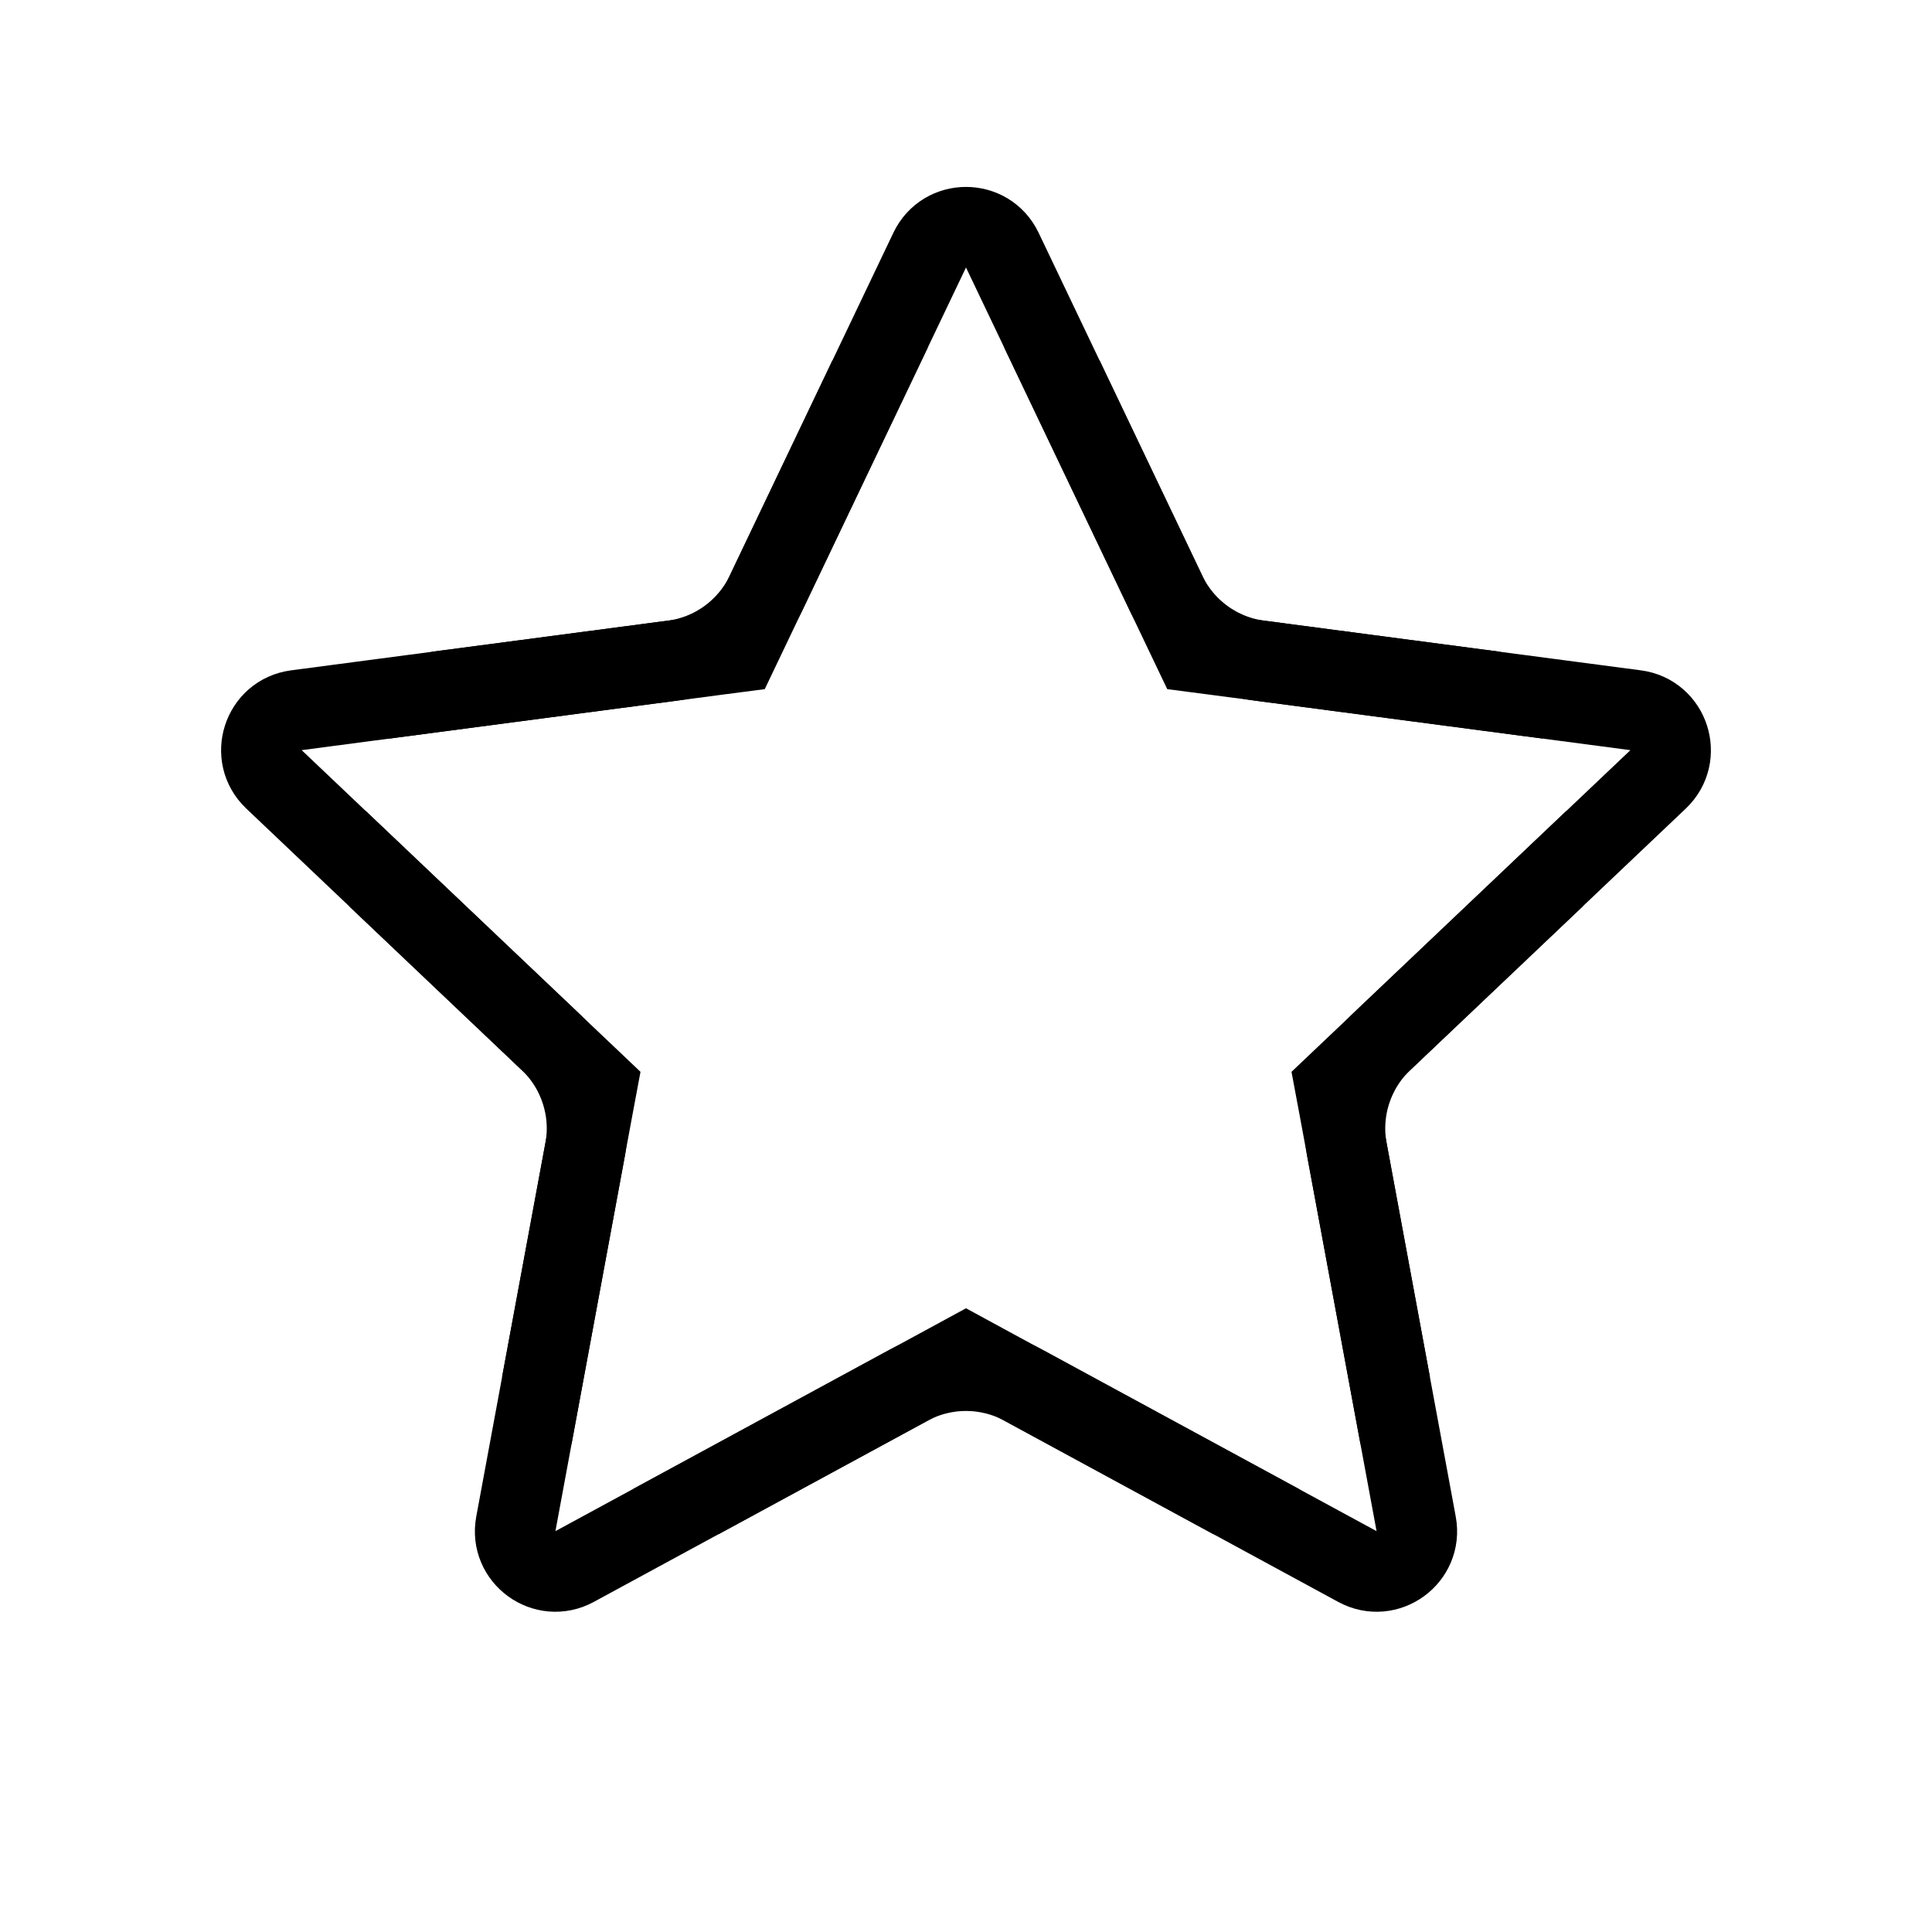
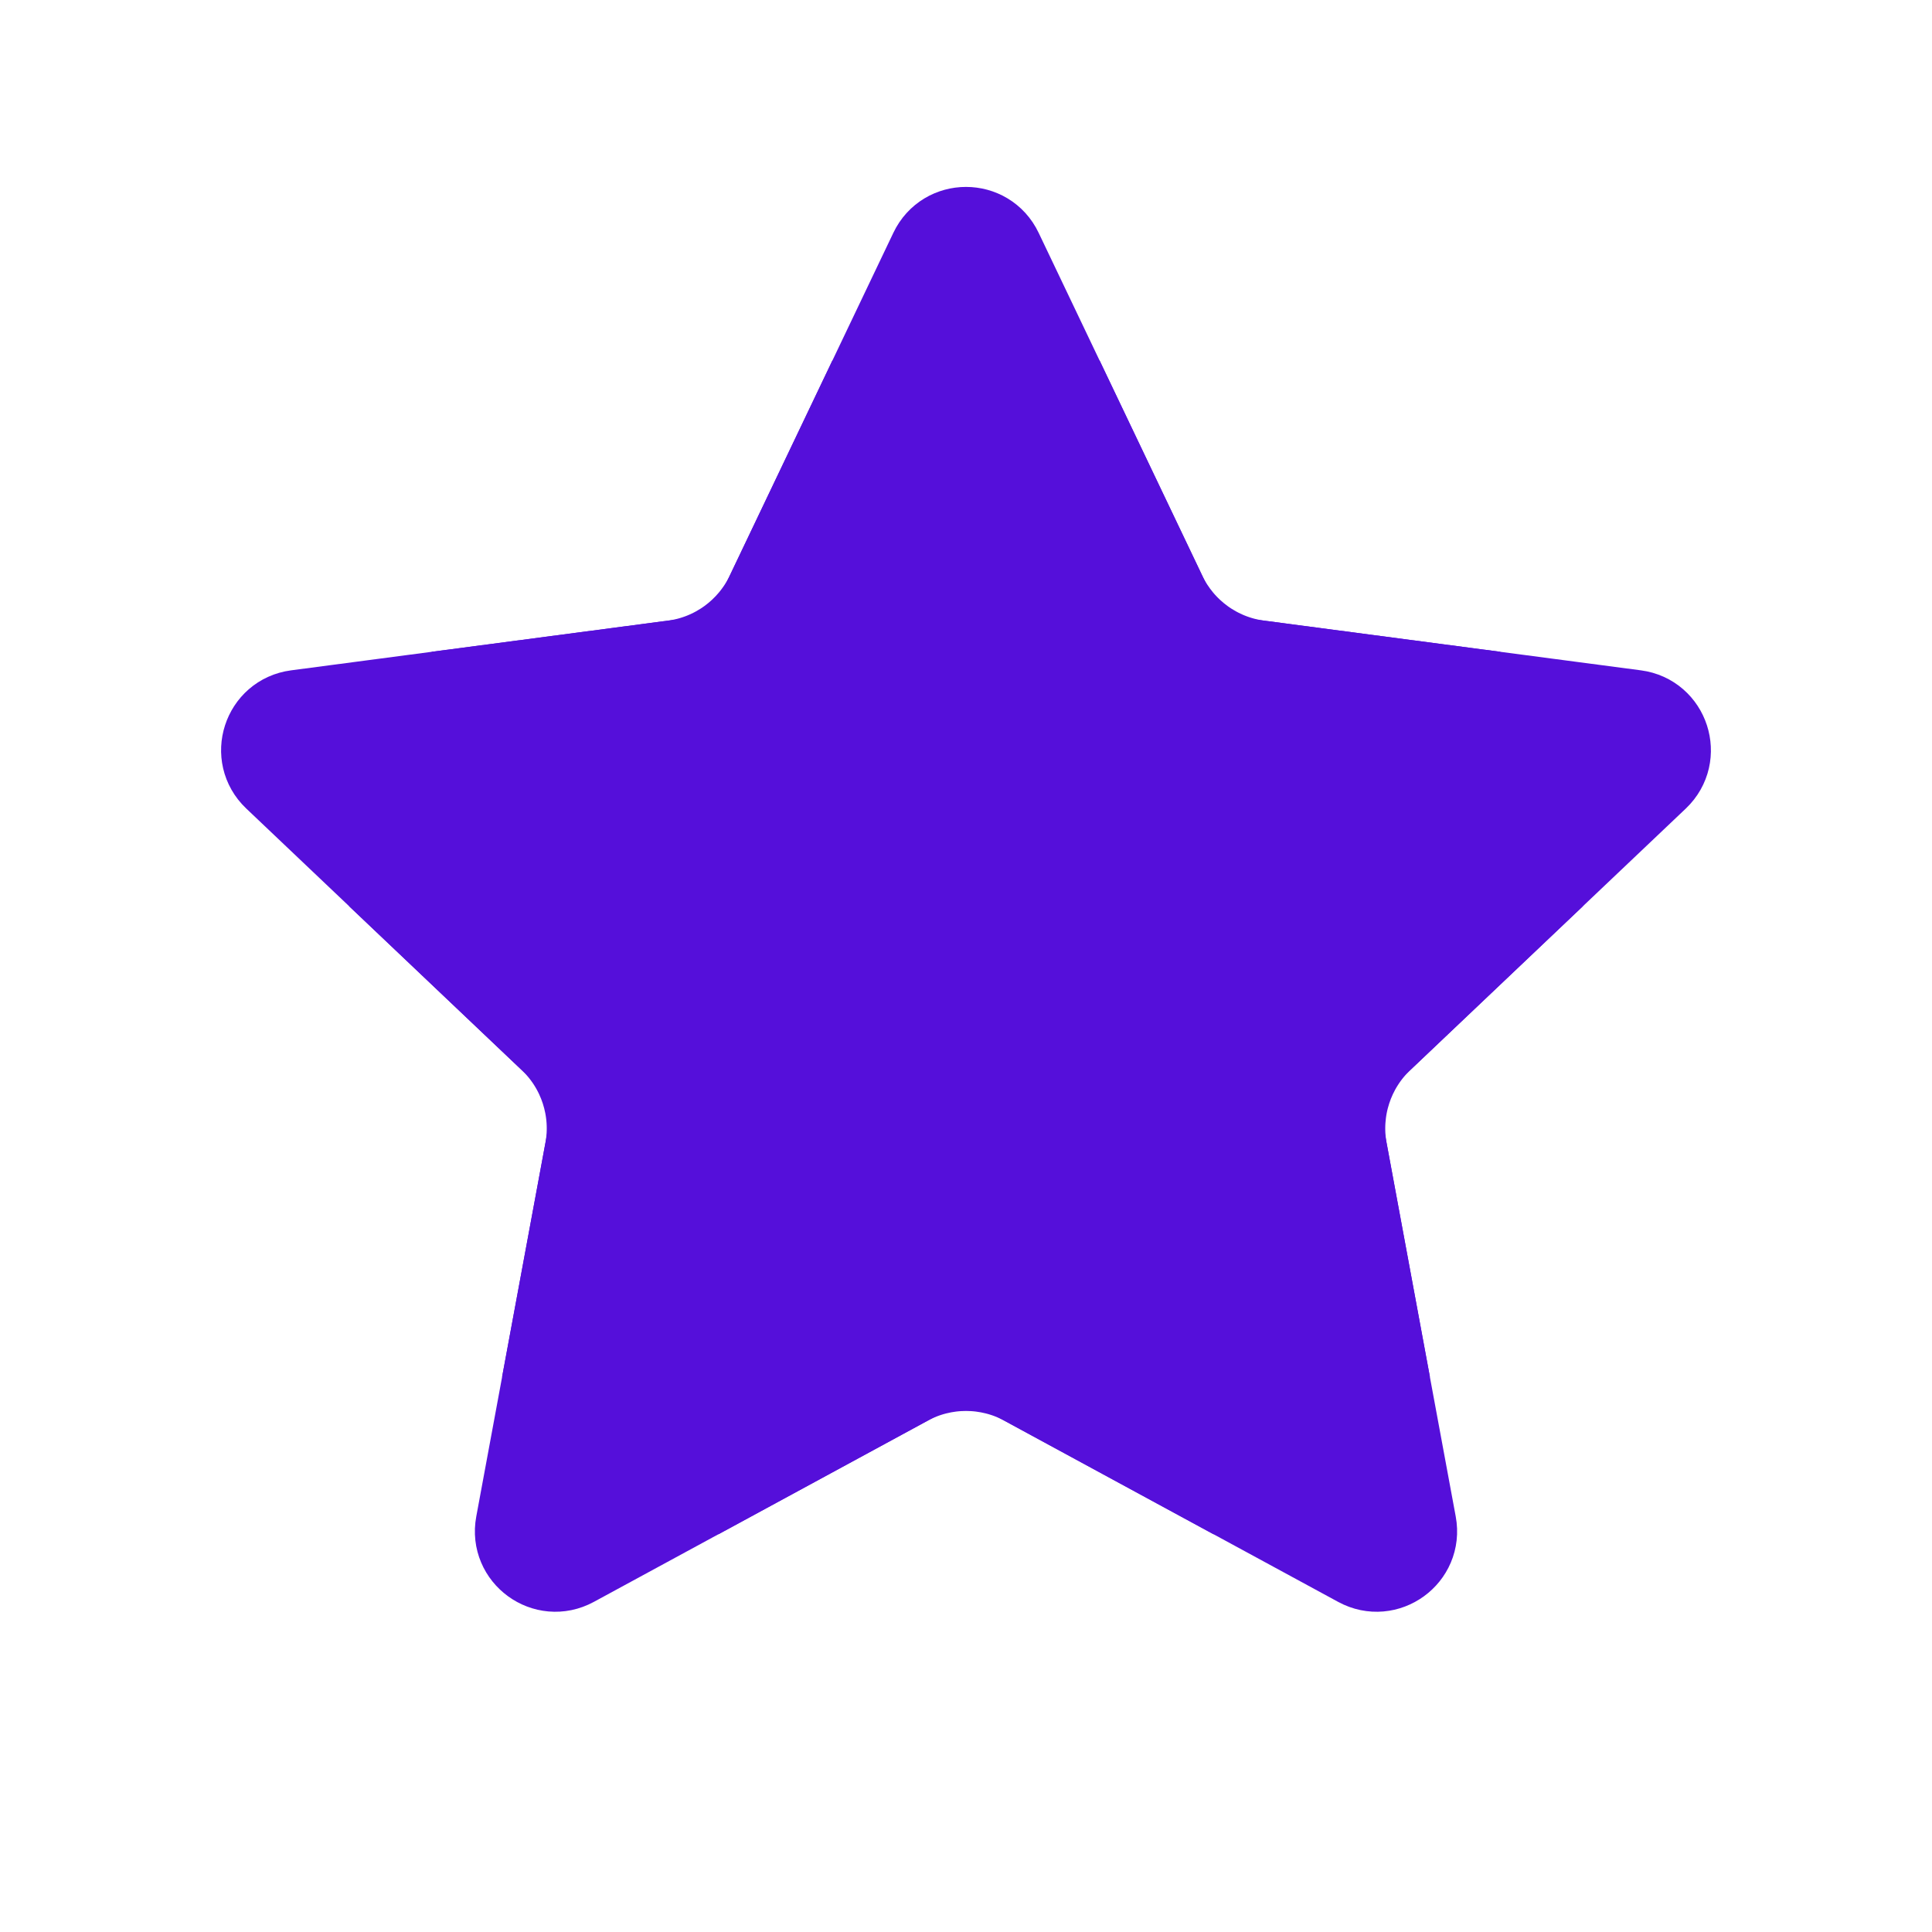
<svg xmlns="http://www.w3.org/2000/svg" width="24" height="24" viewBox="0 0 24 24" fill="none">
-   <path d="M11.549 3.107C11.73 2.727 12.27 2.727 12.451 3.107L14.483 7.365C14.702 7.823 15.137 8.14 15.641 8.206L20.319 8.823C20.735 8.878 20.902 9.391 20.598 9.681L17.176 12.929C16.807 13.279 16.641 13.791 16.733 14.29L17.592 18.93C17.669 19.343 17.232 19.661 16.862 19.46L12.716 17.209C12.269 16.967 11.731 16.967 11.284 17.209L7.138 19.46C6.768 19.661 6.331 19.343 6.408 18.93L7.267 14.29C7.359 13.791 7.193 13.279 6.824 12.929L3.403 9.681C3.098 9.391 3.264 8.878 3.681 8.823L8.359 8.206C8.863 8.14 9.298 7.823 9.517 7.365L11.549 3.107Z" stroke="black" />
-   <mask id="mask0_291_4233" style="mask-type:alpha" maskUnits="userSpaceOnUse" x="1" y="1" width="22" height="20">
+   <path d="M11.549 3.107C11.73 2.727 12.27 2.727 12.451 3.107L14.483 7.365C14.702 7.823 15.137 8.14 15.641 8.206L20.319 8.823C20.735 8.878 20.902 9.391 20.598 9.681L17.176 12.929C16.807 13.279 16.641 13.791 16.733 14.29L17.592 18.93C17.669 19.343 17.232 19.661 16.862 19.46L12.716 17.209C12.269 16.967 11.731 16.967 11.284 17.209L7.138 19.46C6.768 19.661 6.331 19.343 6.408 18.93L7.267 14.29C7.359 13.791 7.193 13.279 6.824 12.929L3.403 9.681C3.098 9.391 3.264 8.878 3.681 8.823L8.359 8.206C8.863 8.14 9.298 7.823 9.517 7.365L11.549 3.107Z" fill="#550FDA" stroke="#550FDA" />
+   <mask id="mask0_2726_115" style="mask-type:alpha" maskUnits="userSpaceOnUse" x="1" y="1" width="22" height="20">
    <path d="M12 2.161L14.717 7.855L14.834 8.1L15.103 8.135L21.357 8.96L16.782 13.303L16.585 13.49L16.635 13.757L17.783 19.96L12.239 16.951L12 16.821L11.761 16.951L6.217 19.96L7.365 13.757L7.415 13.49L7.218 13.303L2.643 8.96L8.897 8.135L9.166 8.1L9.283 7.855L12 2.161Z" stroke="black" />
  </mask>
-   <g mask="url(#mask0_291_4233)">
-     <circle cx="12" cy="12" r="7.7" fill="black" />
+   <g mask="url(#mask0_2726_115)">
+     <circle cx="12" cy="12" r="7.7" fill="#550FDA" />
  </g>
</svg>
